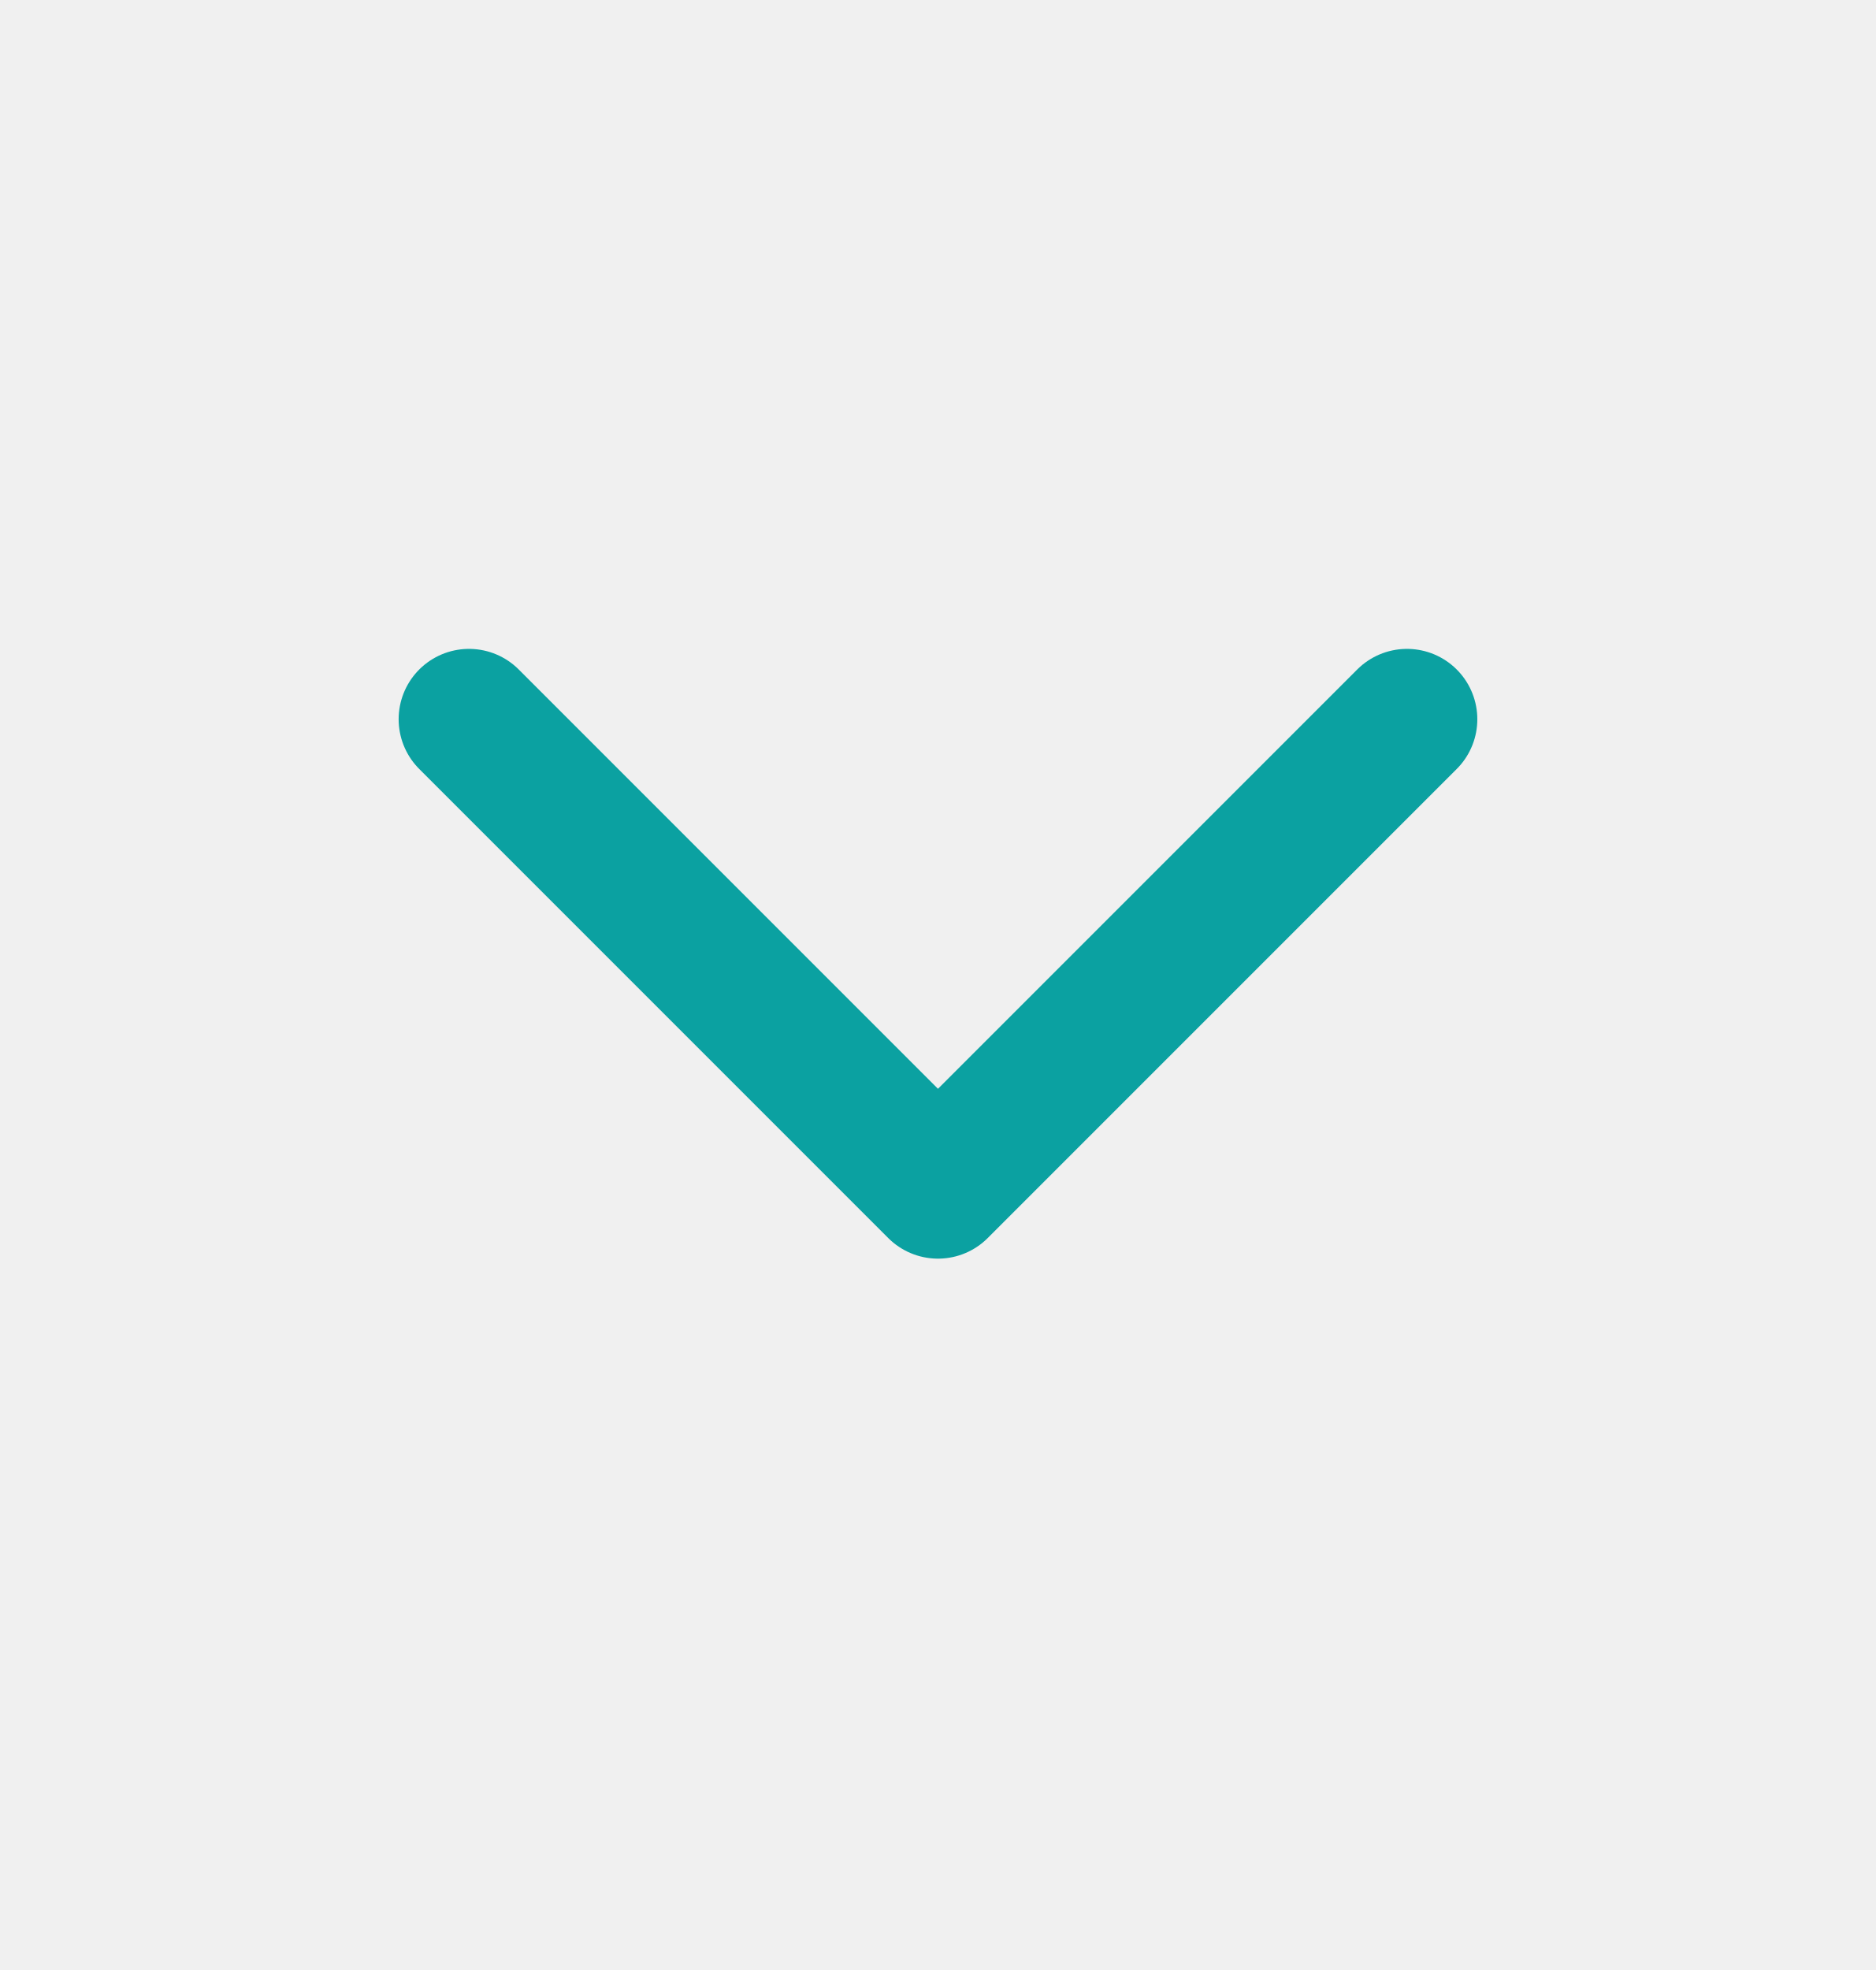
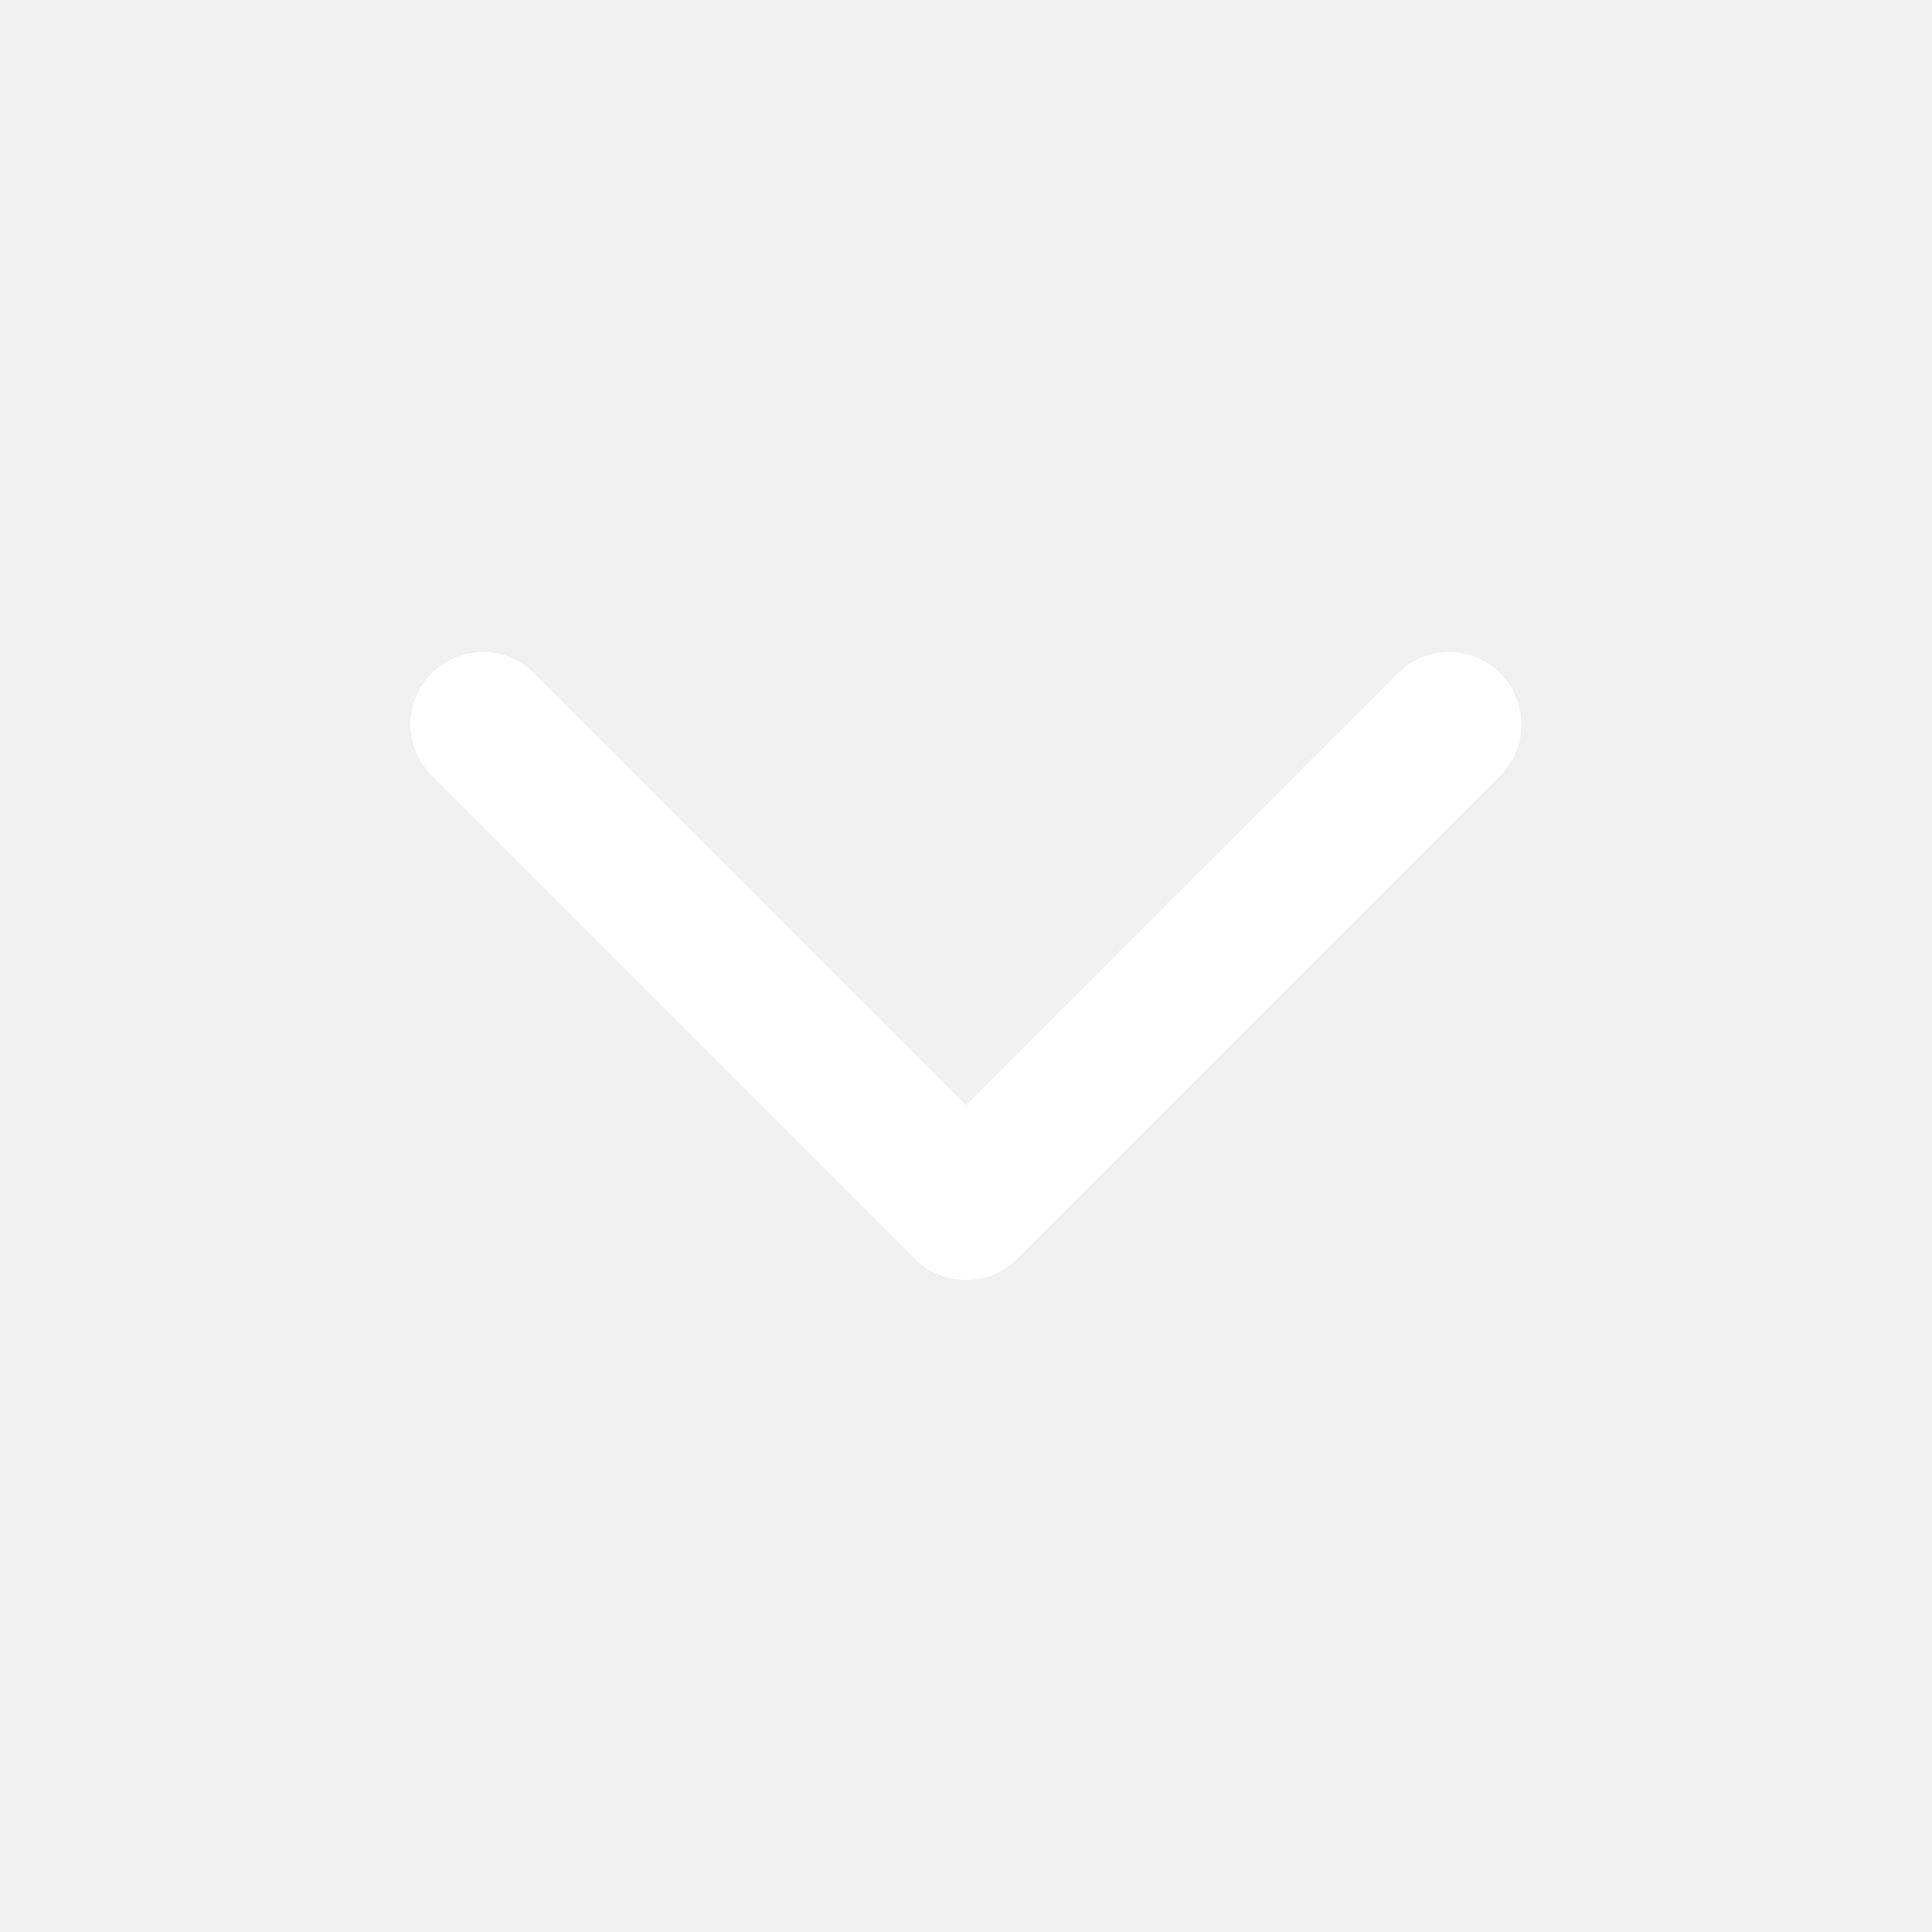
- <svg xmlns="http://www.w3.org/2000/svg" width="20" height="21" viewBox="0 0 20 21" fill="none">
-   <path d="M5 7.667L10 12.667L15 7.667" stroke="#0BA1A1" stroke-width="1.5" stroke-linecap="round" stroke-linejoin="round" />
+ <svg xmlns="http://www.w3.org/2000/svg" width="20" height="20" viewBox="0 0 20 20" fill="none">
+   <path d="M5 7.5L10 12.5L15 7.5" stroke="white" stroke-width="1.5" stroke-linecap="round" stroke-linejoin="round" />
</svg>
